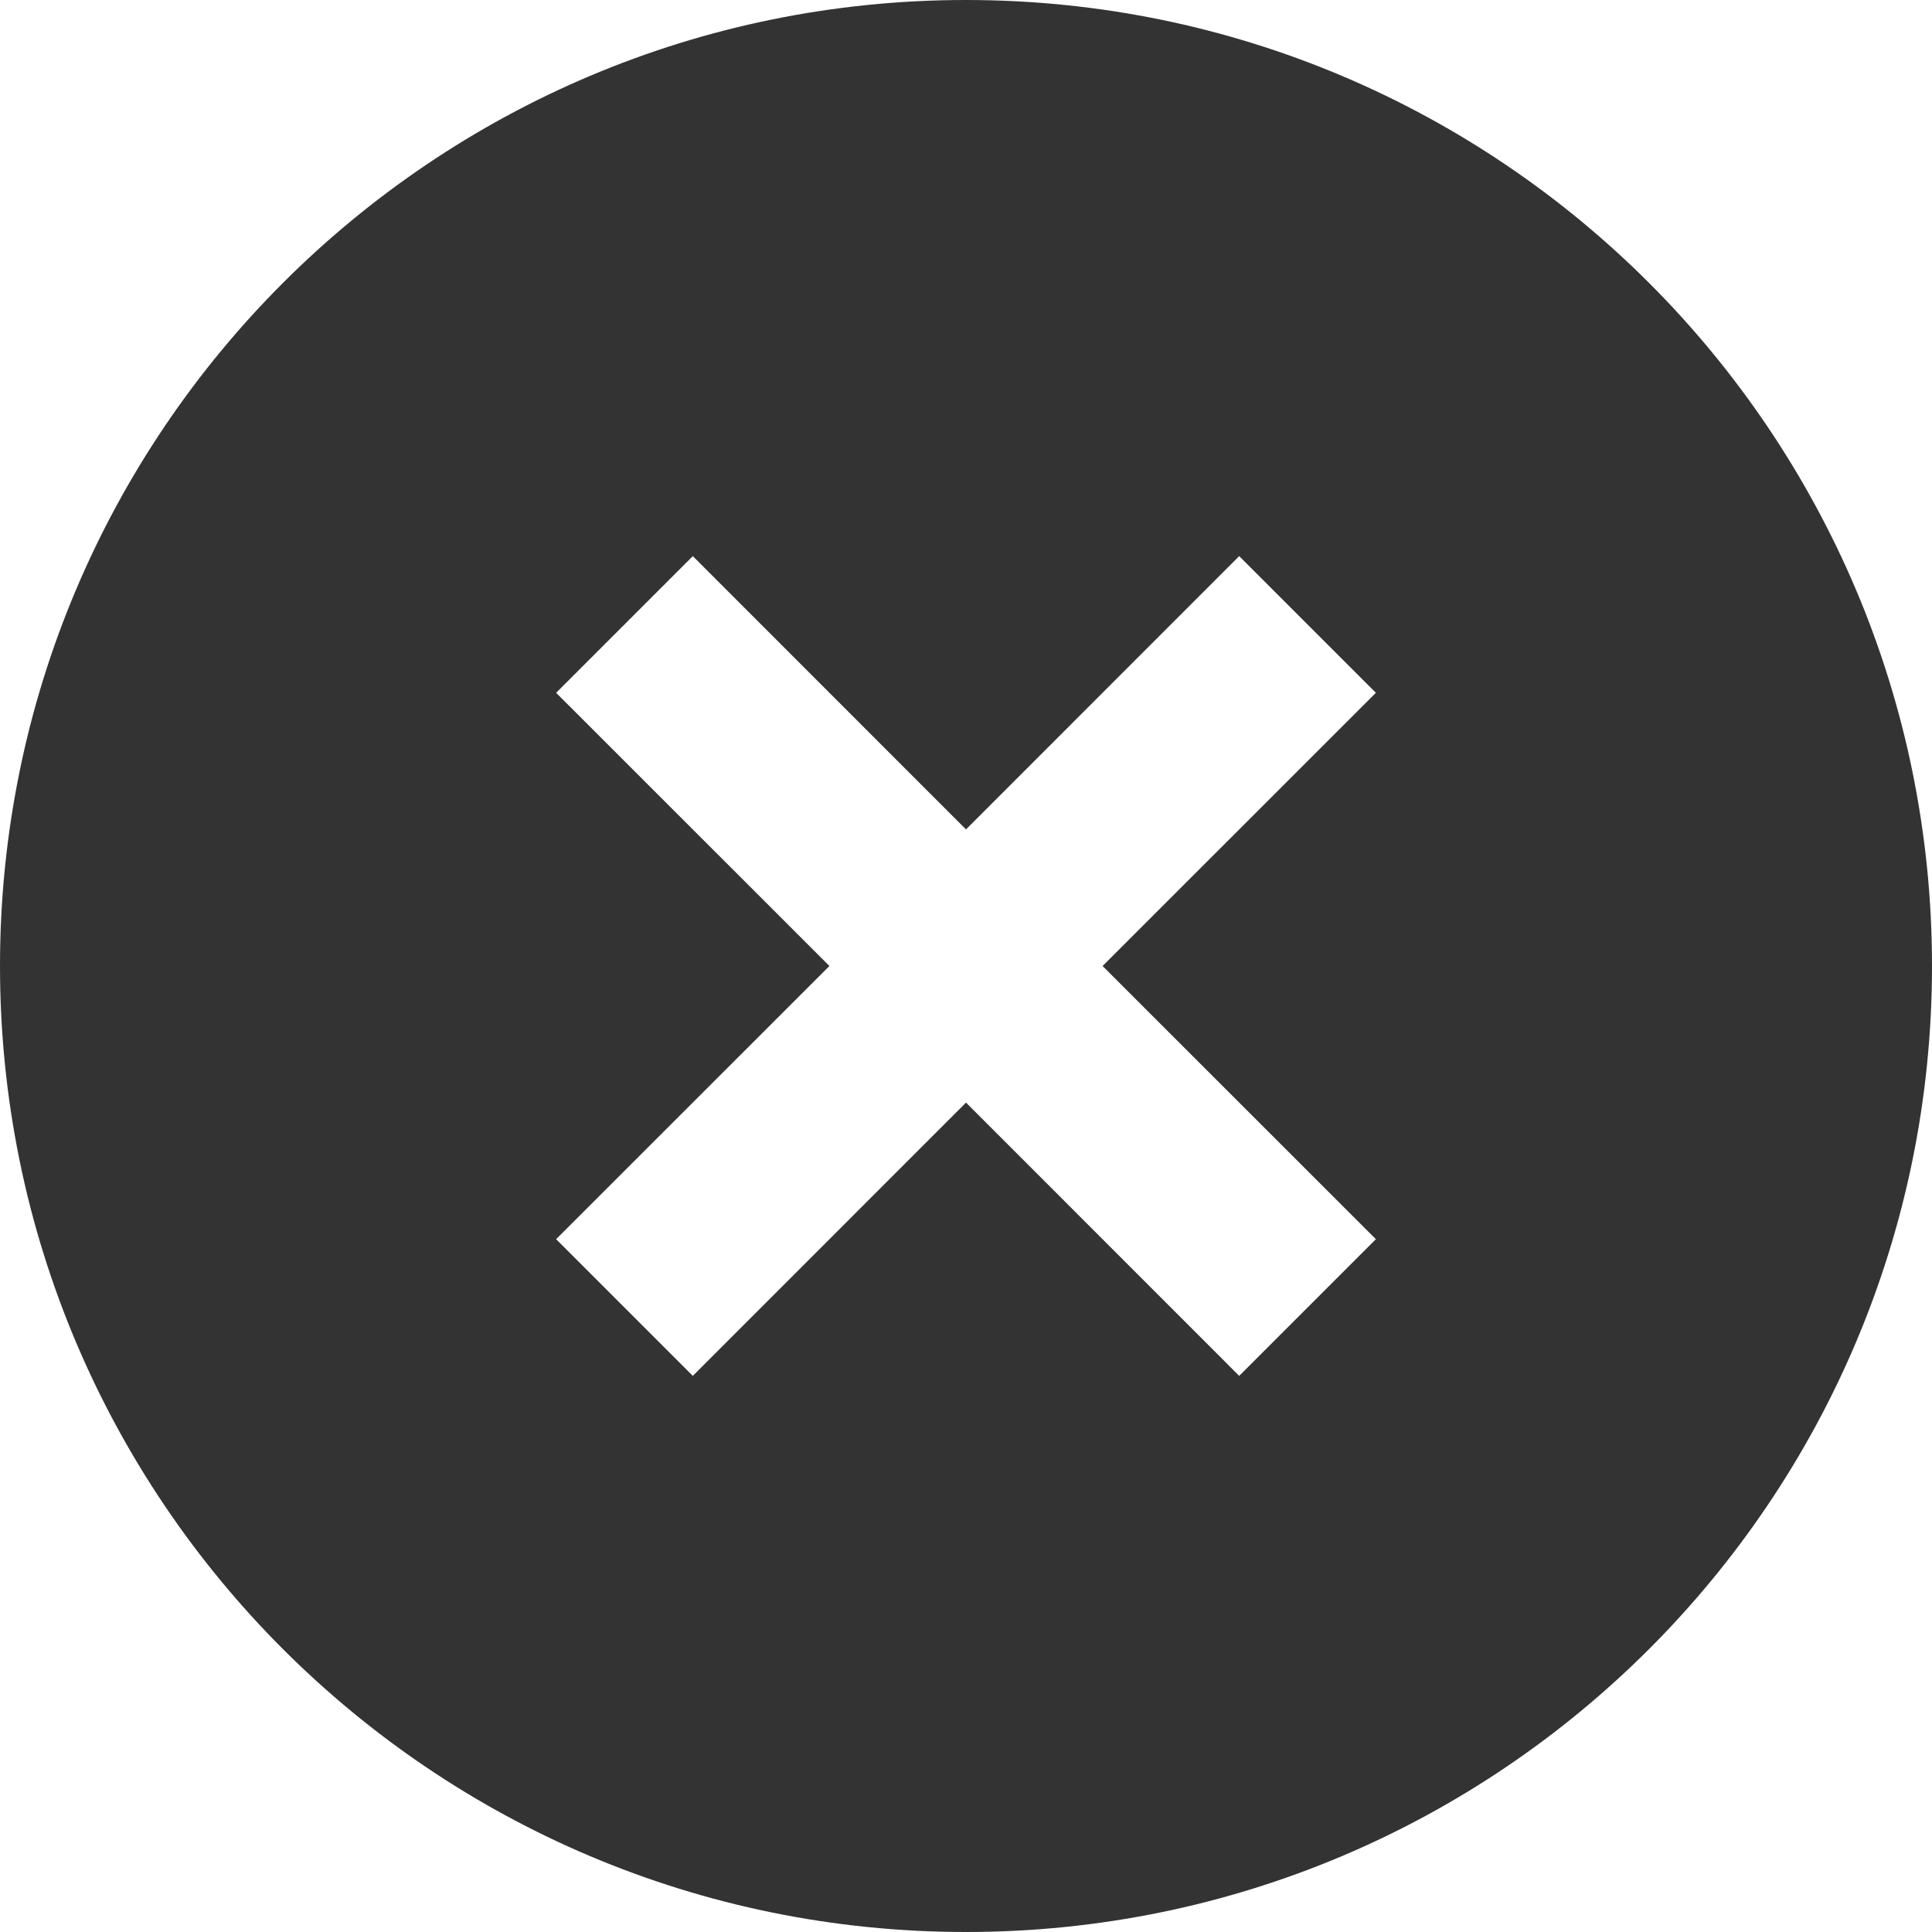
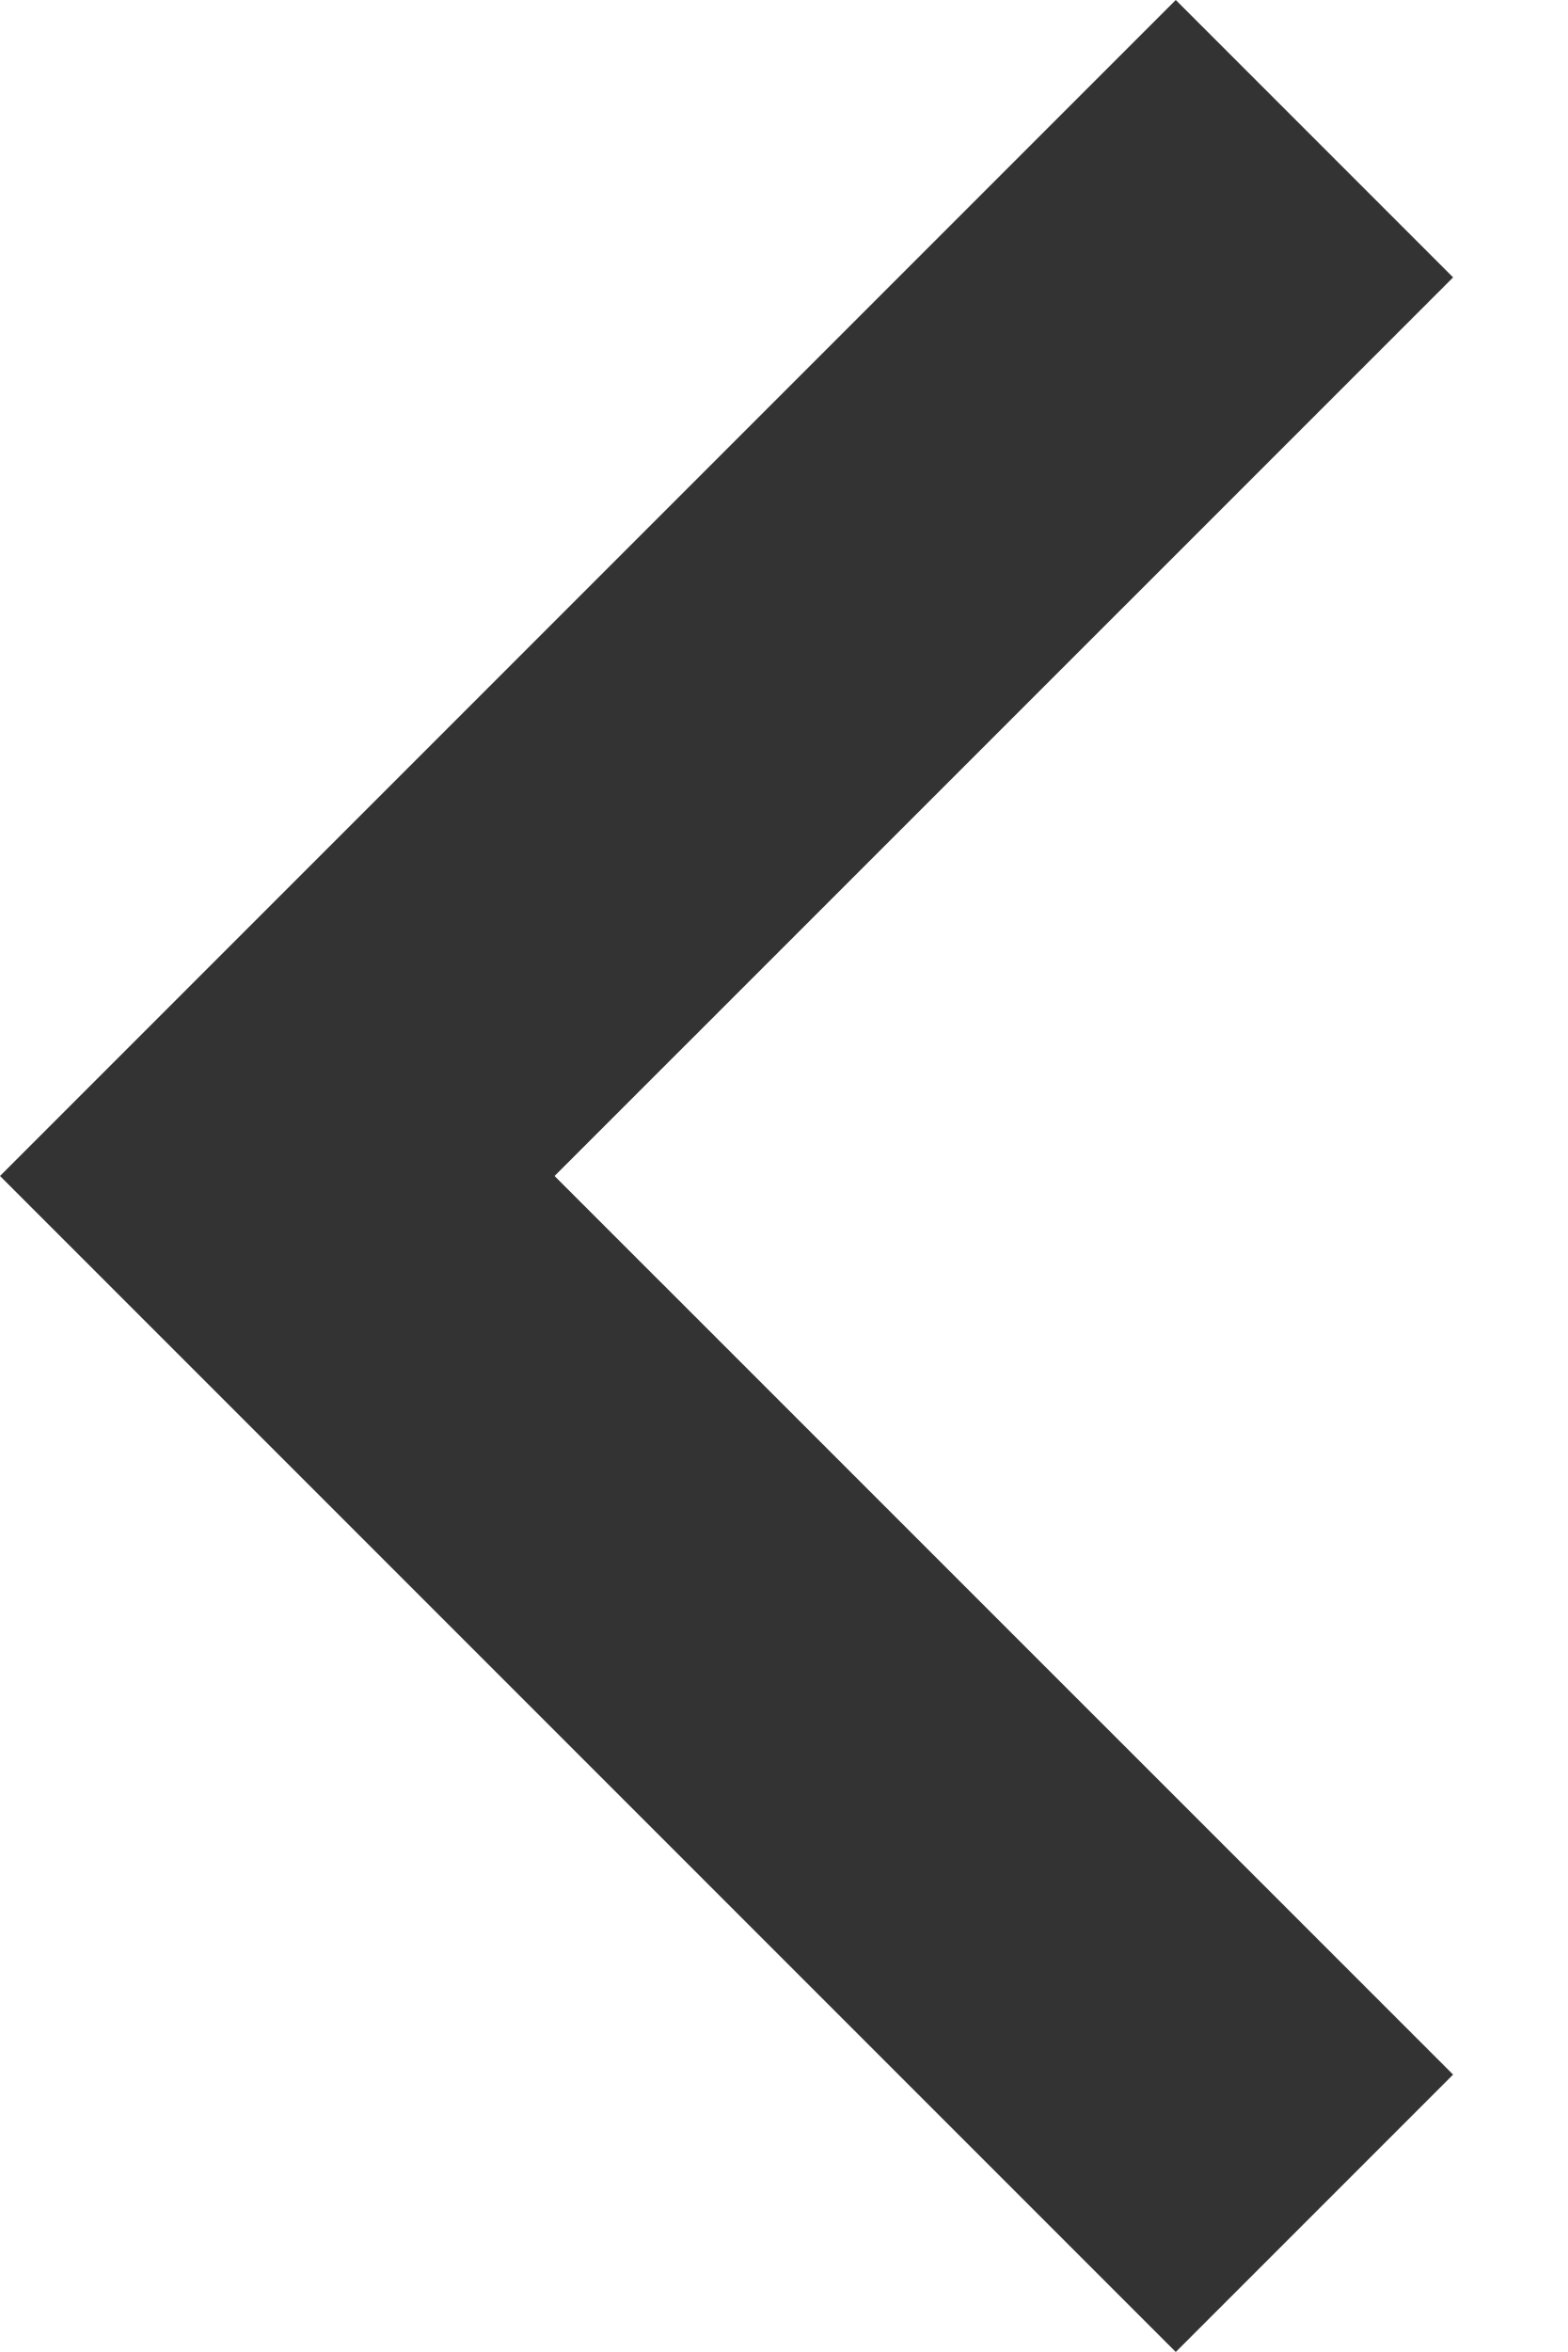
- <svg xmlns="http://www.w3.org/2000/svg" version="1.1" width="20px" height="20px">
-   <g transform="matrix(1 0 0 1 -577 -996 )">
-     <path d="M 20 10  C 20 15.523  15.523 20  10 20  C 4.477 20  0 15.523  0 10  C 0 4.477  4.477 0  10 0  C 15.523 0  20 4.477  20 10  Z M 12.828 5.757  L 10 8.586  L 7.172 5.757  L 5.757 7.172  L 8.586 10  L 5.757 12.828  L 7.172 14.243  L 10 11.414  L 12.828 14.243  L 14.243 12.828  L 11.414 10  L 14.243 7.172  L 12.828 5.757  Z " fill-rule="nonzero" fill="#333333" stroke="none" transform="matrix(1 0 0 1 577 996 )" />
+ <svg xmlns="http://www.w3.org/2000/svg" version="1.1" width="12px" height="18px">
+   <g transform="matrix(1 0 0 1 -402 -911 )">
+     <path d="M 4.245 9  L 11.123 2.123  L 9 0  L 0 9  L 9 18  L 11.123 15.877  L 4.245 9  Z " fill-rule="nonzero" fill="#333333" stroke="none" transform="matrix(1 0 0 1 402 911 )" />
  </g>
</svg>
